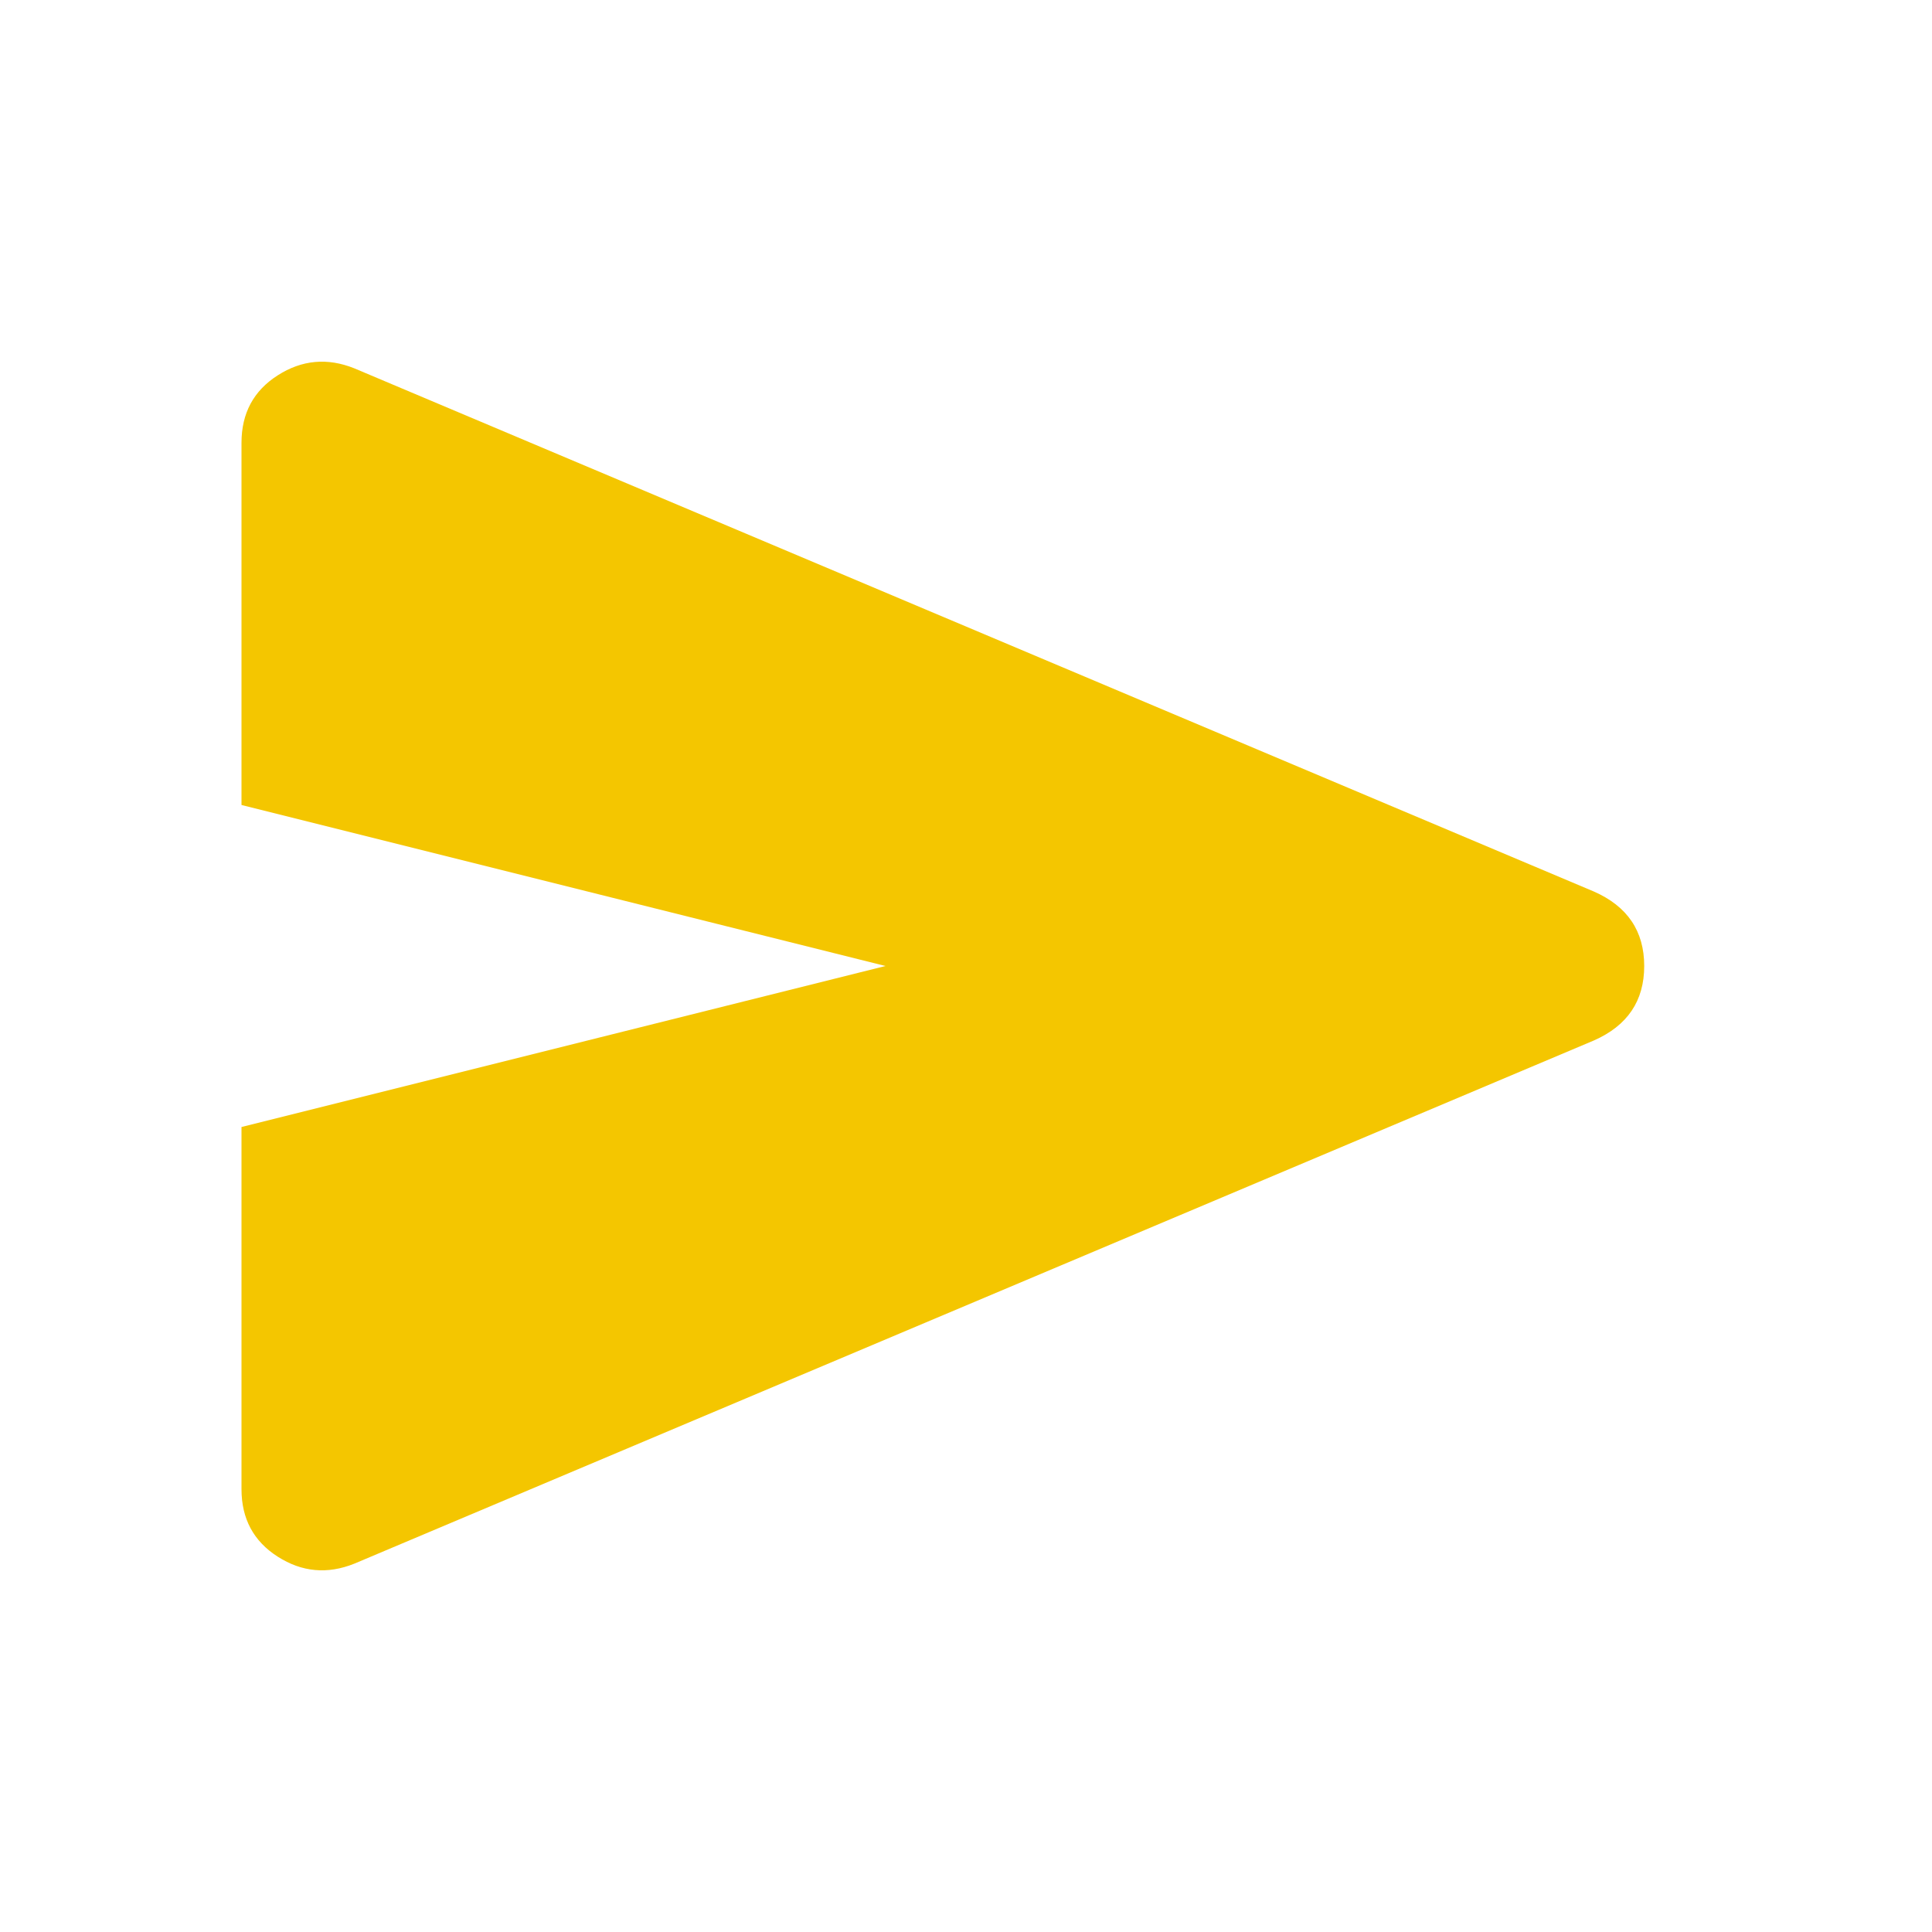
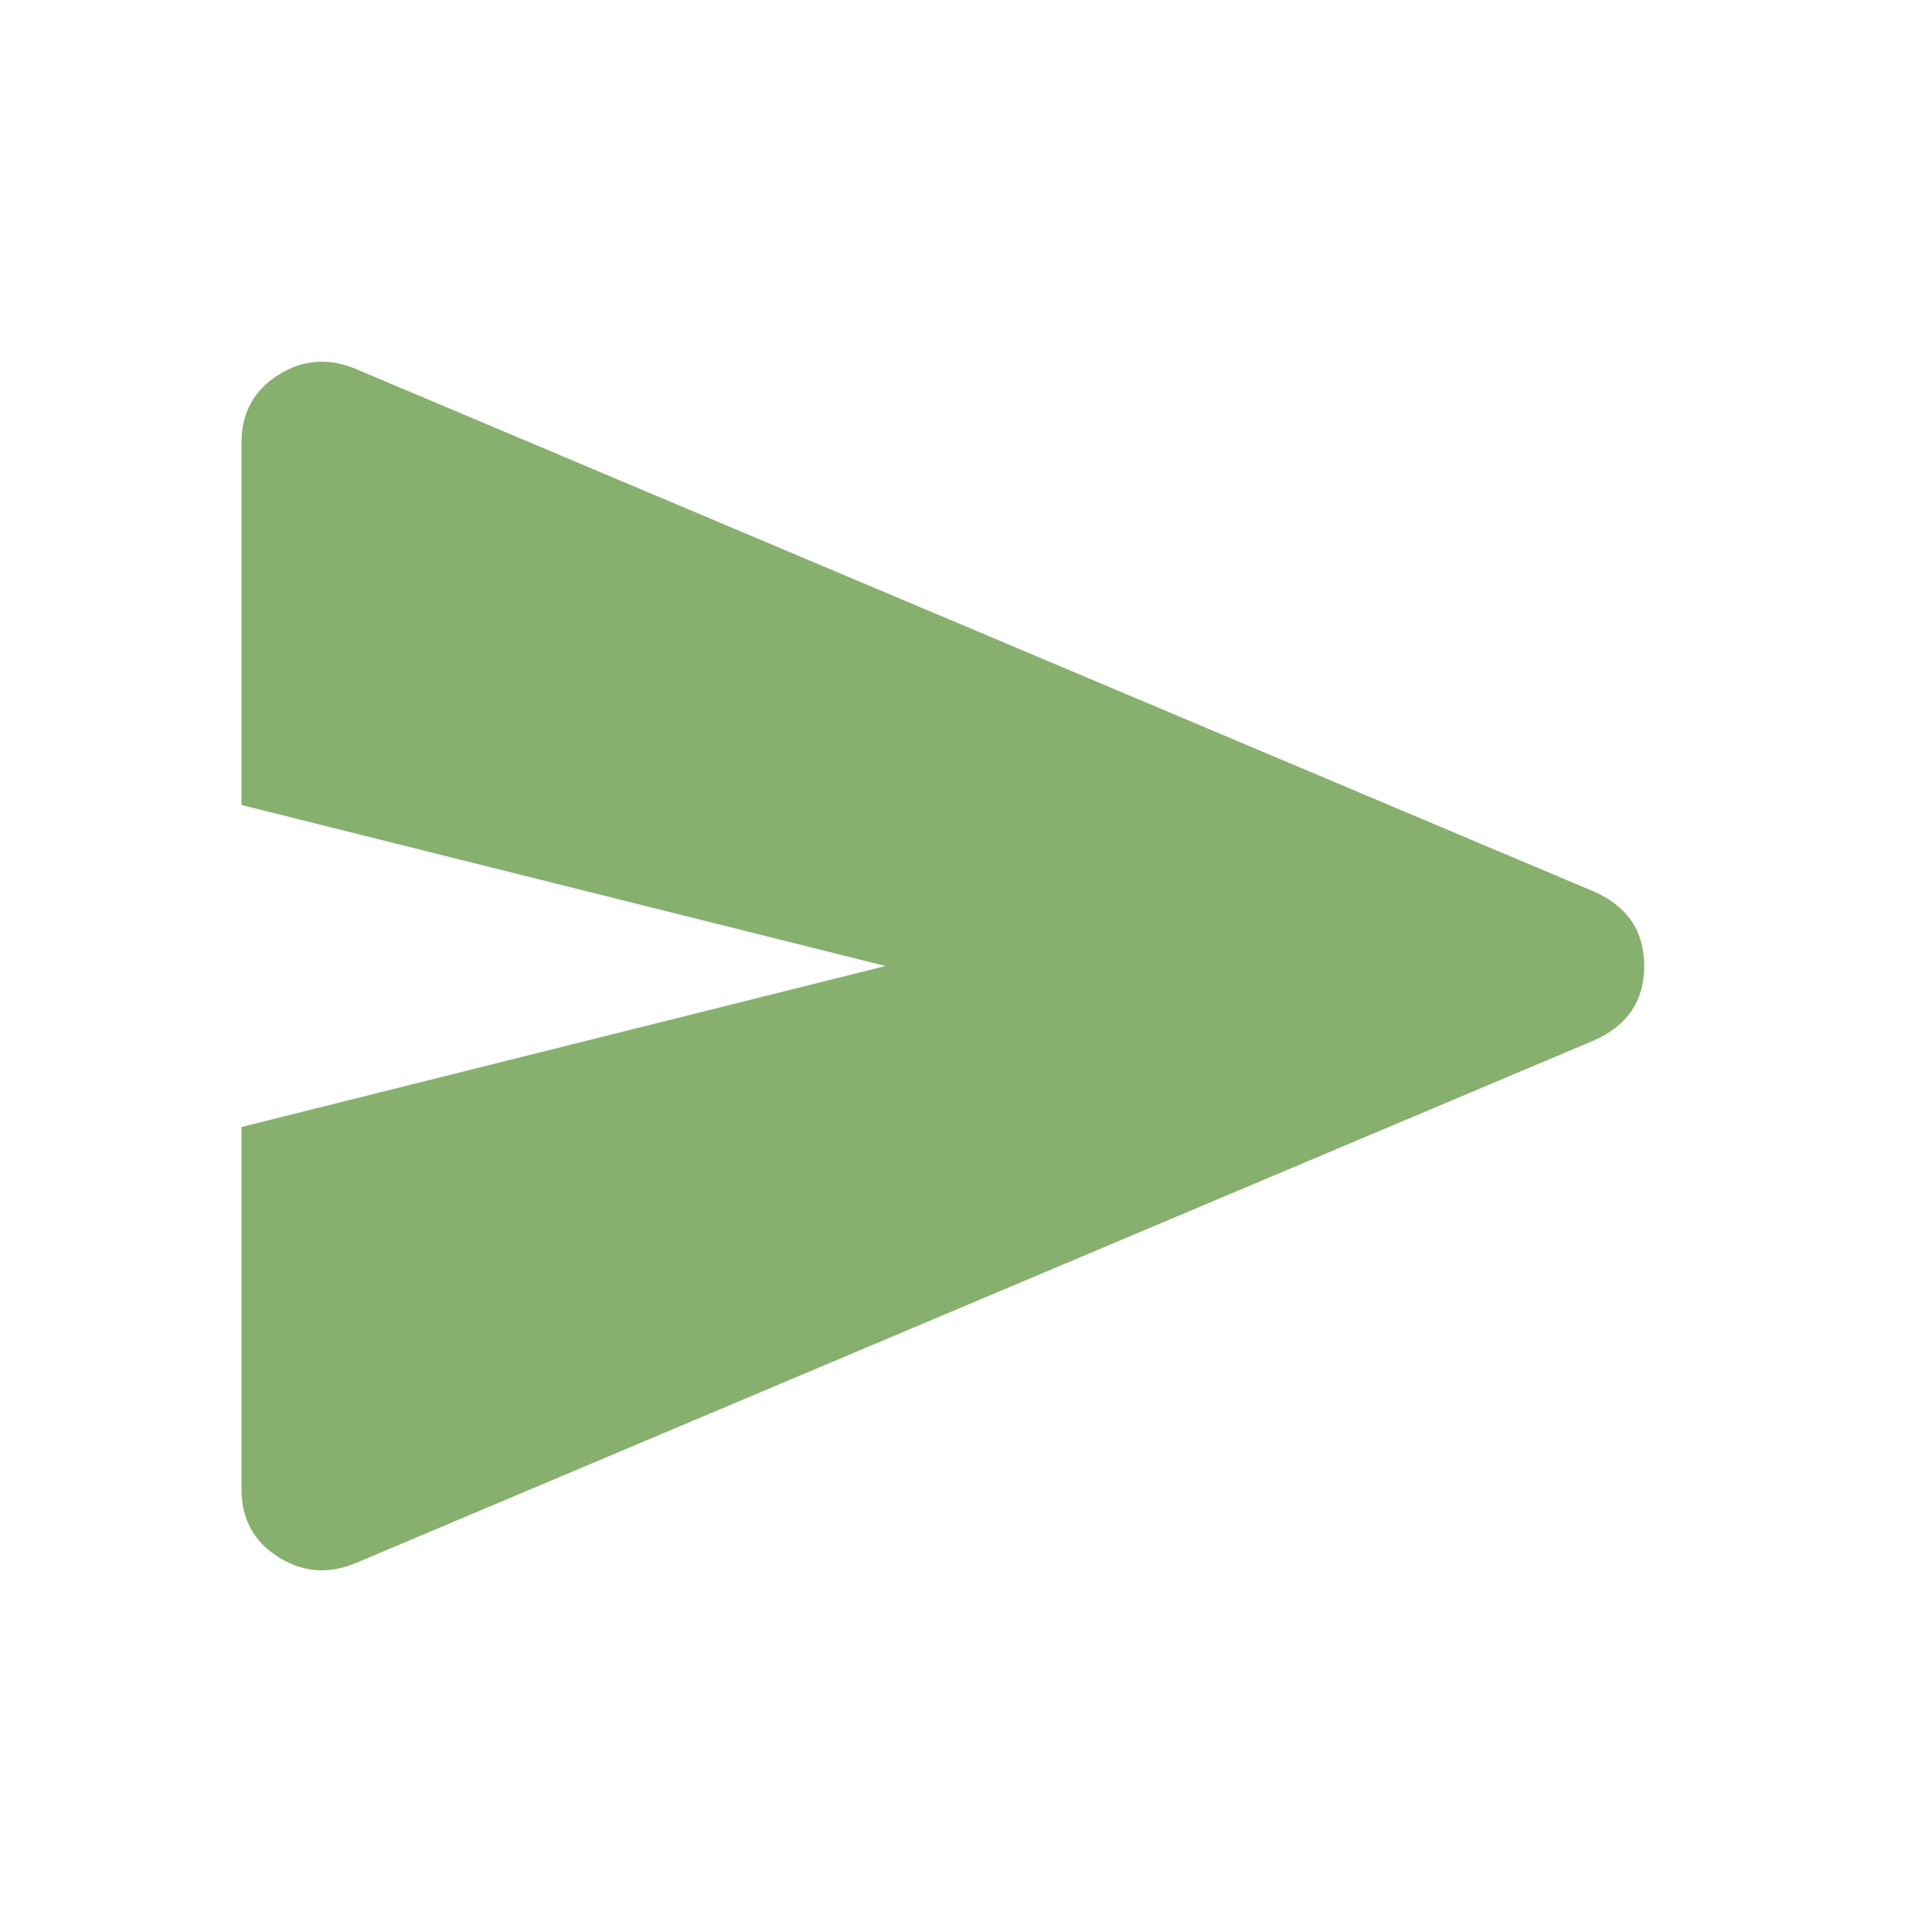
- <svg xmlns="http://www.w3.org/2000/svg" height="24px" viewBox="0 -960 960 960" width="24px" fill="#F4C600">
+ <svg xmlns="http://www.w3.org/2000/svg" height="24px" viewBox="0 -960 960 960" width="24px" fill="#2d750391">
  <path d="M176-183q-20 8-38-3.5T120-220v-180l320-80-320-80v-180q0-22 18-33.5t38-3.5l616 260q25 11 25 37t-25 37L176-183Z" />
</svg>
